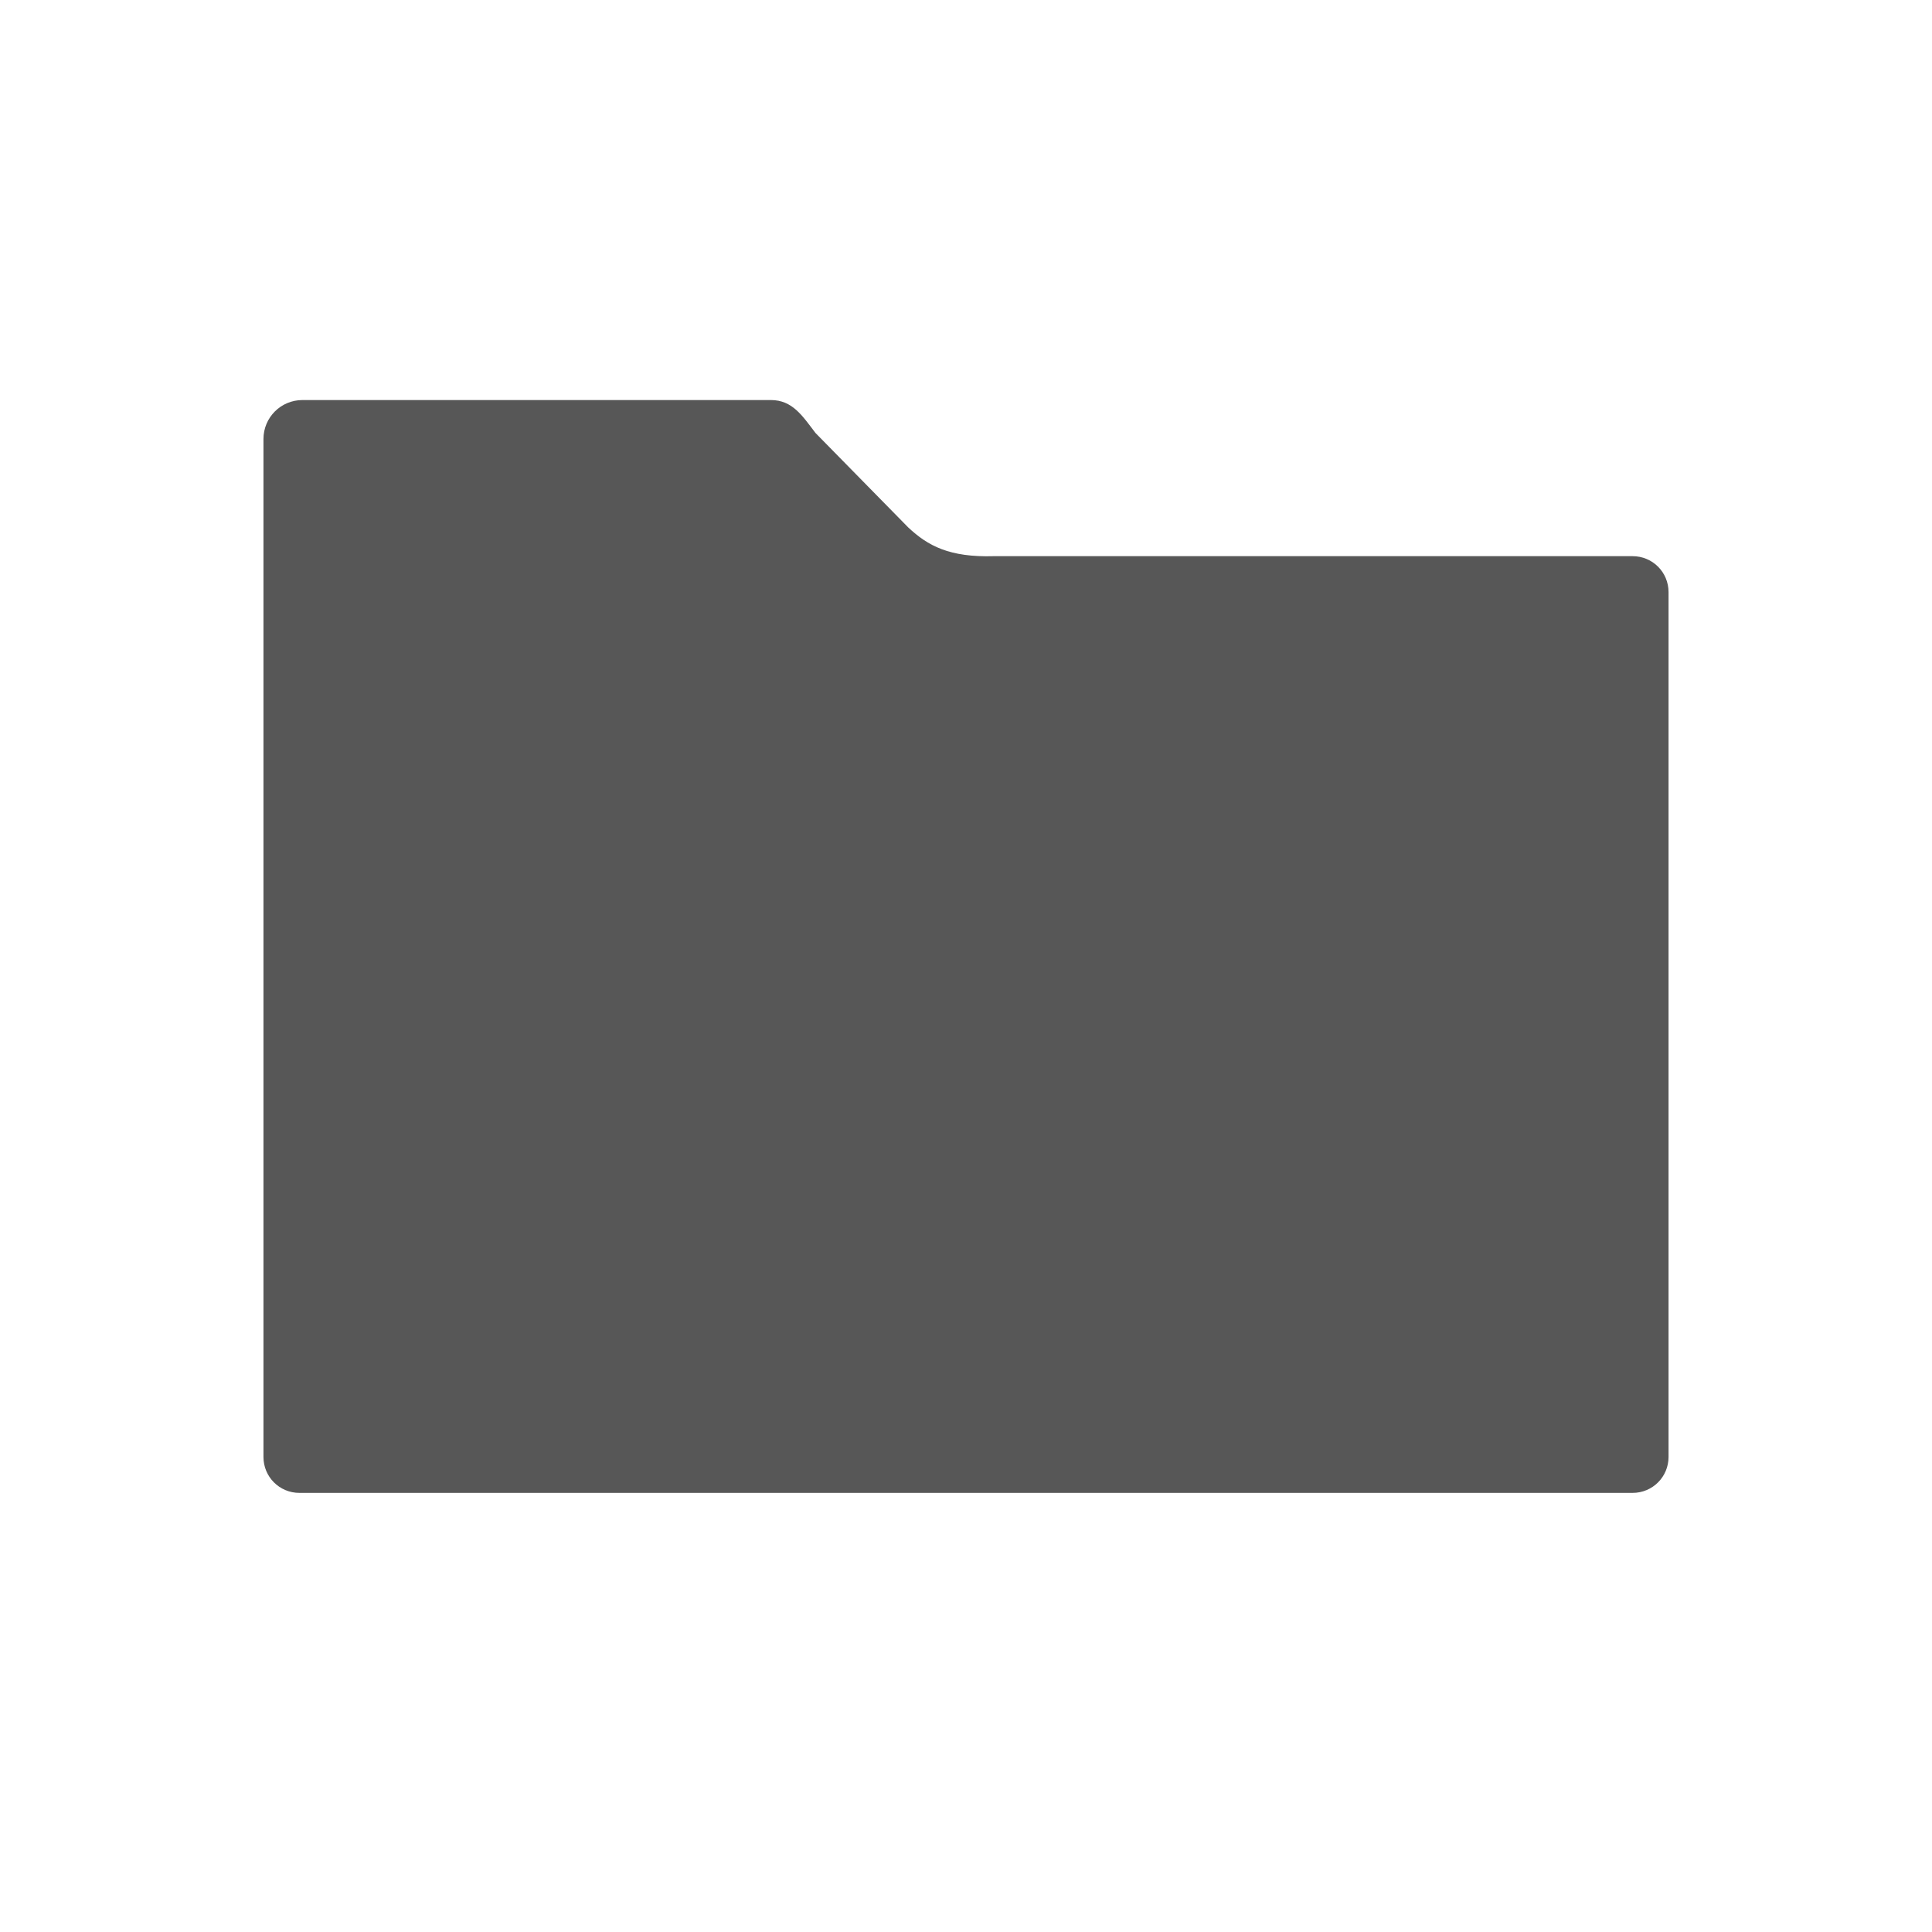
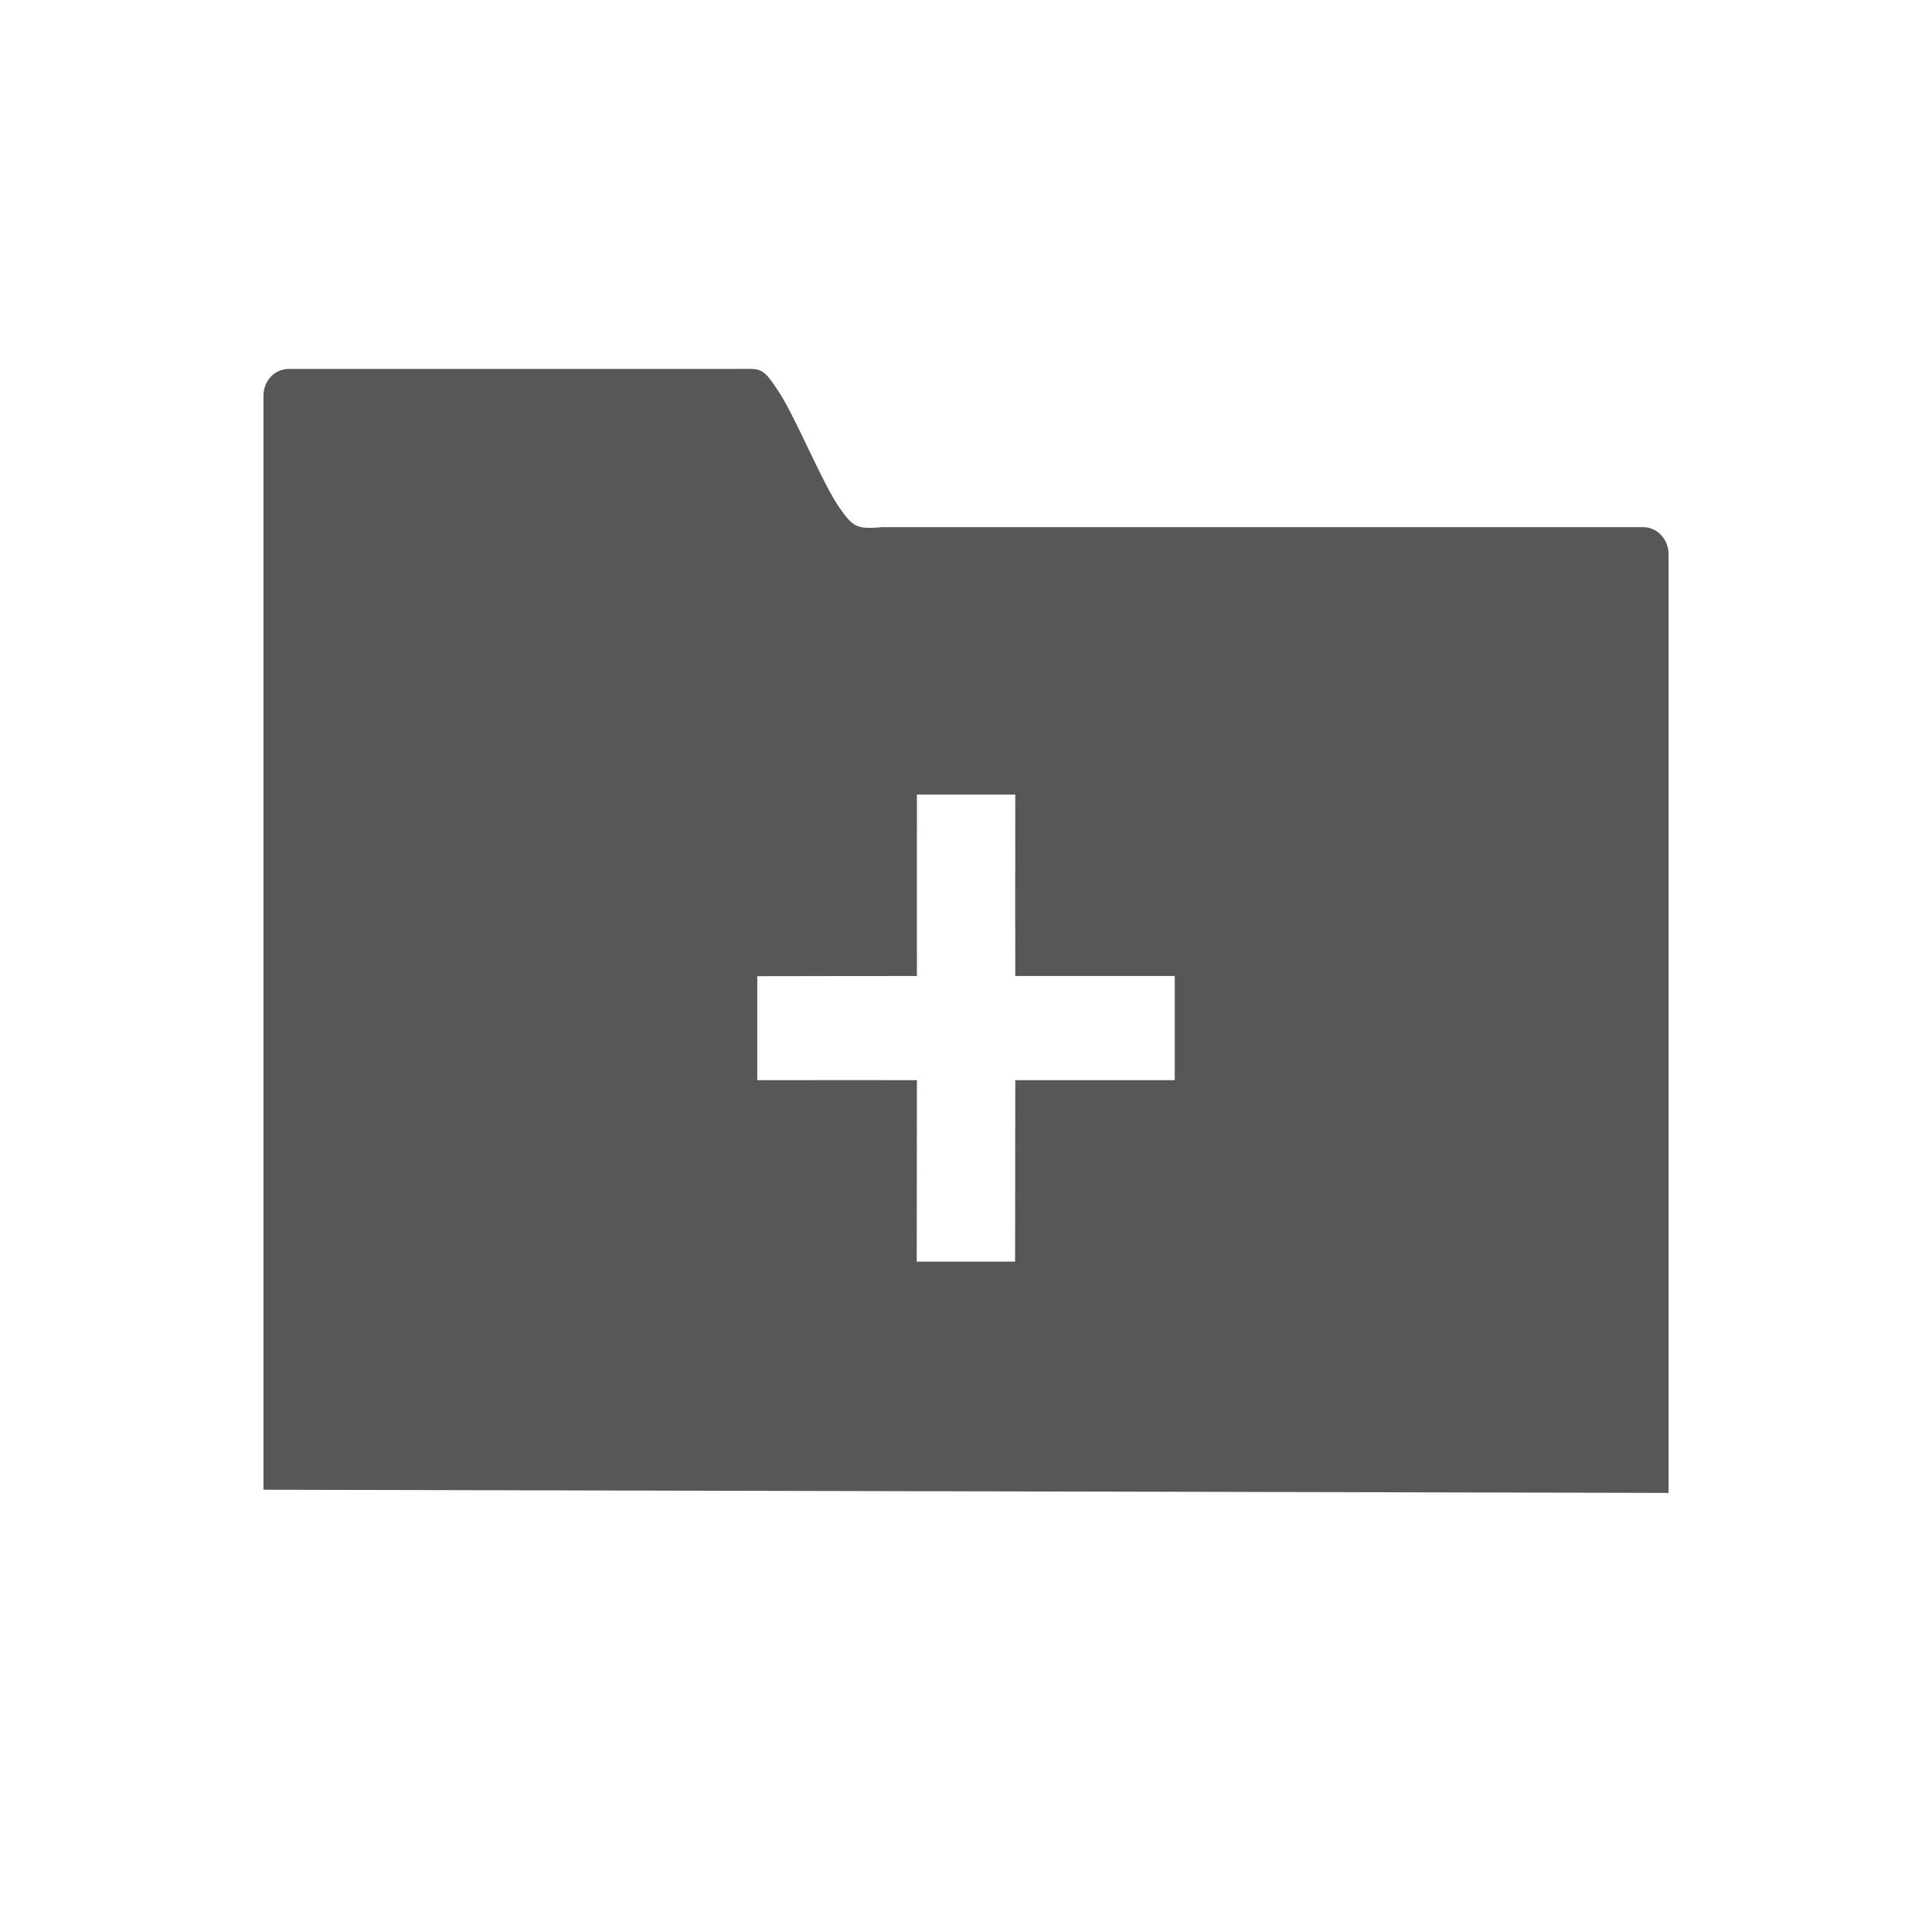
<svg xmlns="http://www.w3.org/2000/svg" viewBox="0 0 22 22">
  <defs id="defs3051">
    <style type="text/css" id="current-color-scheme">
     .ColorScheme-Text {
       color:#575757;
     }
     </style>
  </defs>
-   <path style="fill:currentColor;fill-opacity:1;stroke:none" d="m2.5 1034.362c-.277 0-.5.223-.5.5v1.961 1.039 10.039c0 .256.205.461.461.461h17.078c.256 0 .461-.205.461-.461v-11.078c0-.256-.205-.461-.461-.461h-8.181c-.57.017-.846-.132-1.098-.368l-1.188-1.21c-.168-.22-.295-.422-.572-.422z" class="ColorScheme-Text" transform="matrix(.8888889 0 0 .8888889 1.222222 -914.8775)" />
+   <path style="fill:currentColor;fill-opacity:1;stroke:none" d="m3.288 4.201c-.16 0-.288.136-.288.305v12.458l16 .036v-10.691c0-.169-.129-.306-.289-.306h-8.673c-.294.028-.331-.014-.477-.219-.206-.292-.517-1.078-.72-1.363-.163-.249-.189-.22-.459-.22h-5.095zm7.153 4.847h1.12c-.002.569 0 2.066 0 2.066h1.816v1.186h-1.816s-.001 1.495-.002 2.066h-1.12c.001-.571.002-2.066.002-2.066s-1.216-.001-1.818 0v-1.184c.601-.002 1.818-.002 1.818-.002s-.001-1.497 0-2.066z" class="ColorScheme-Text" />
</svg>
